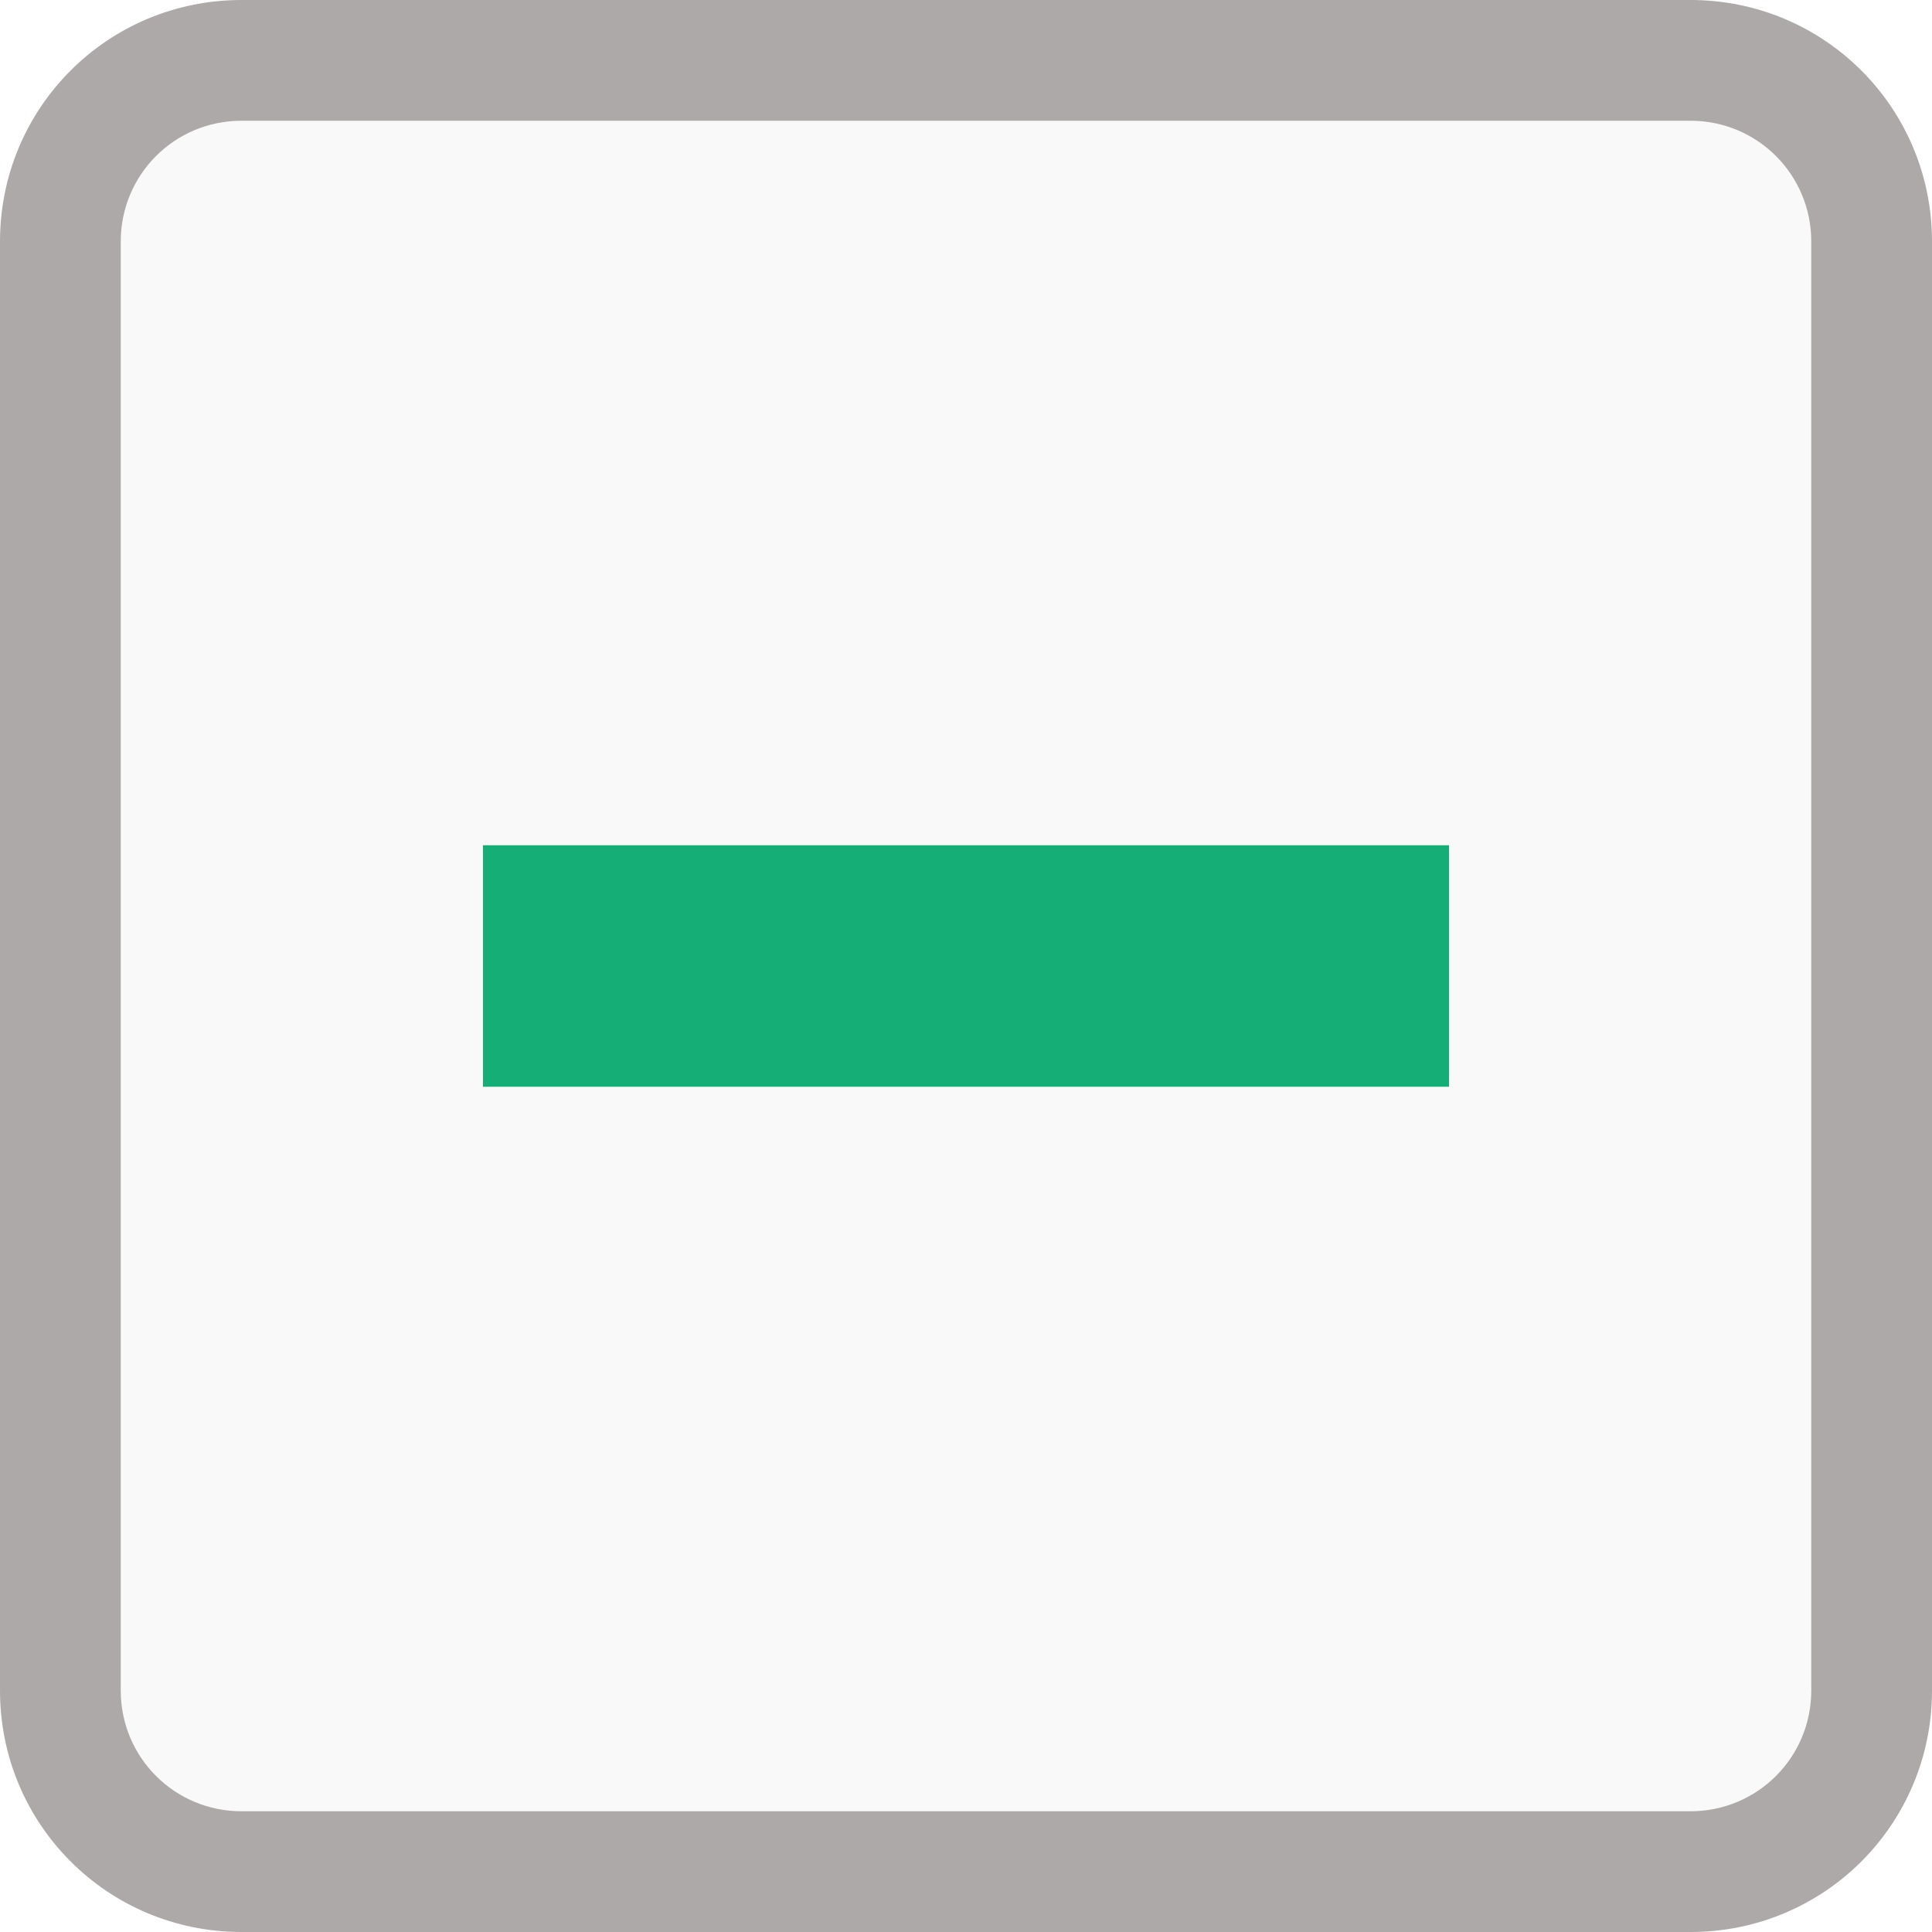
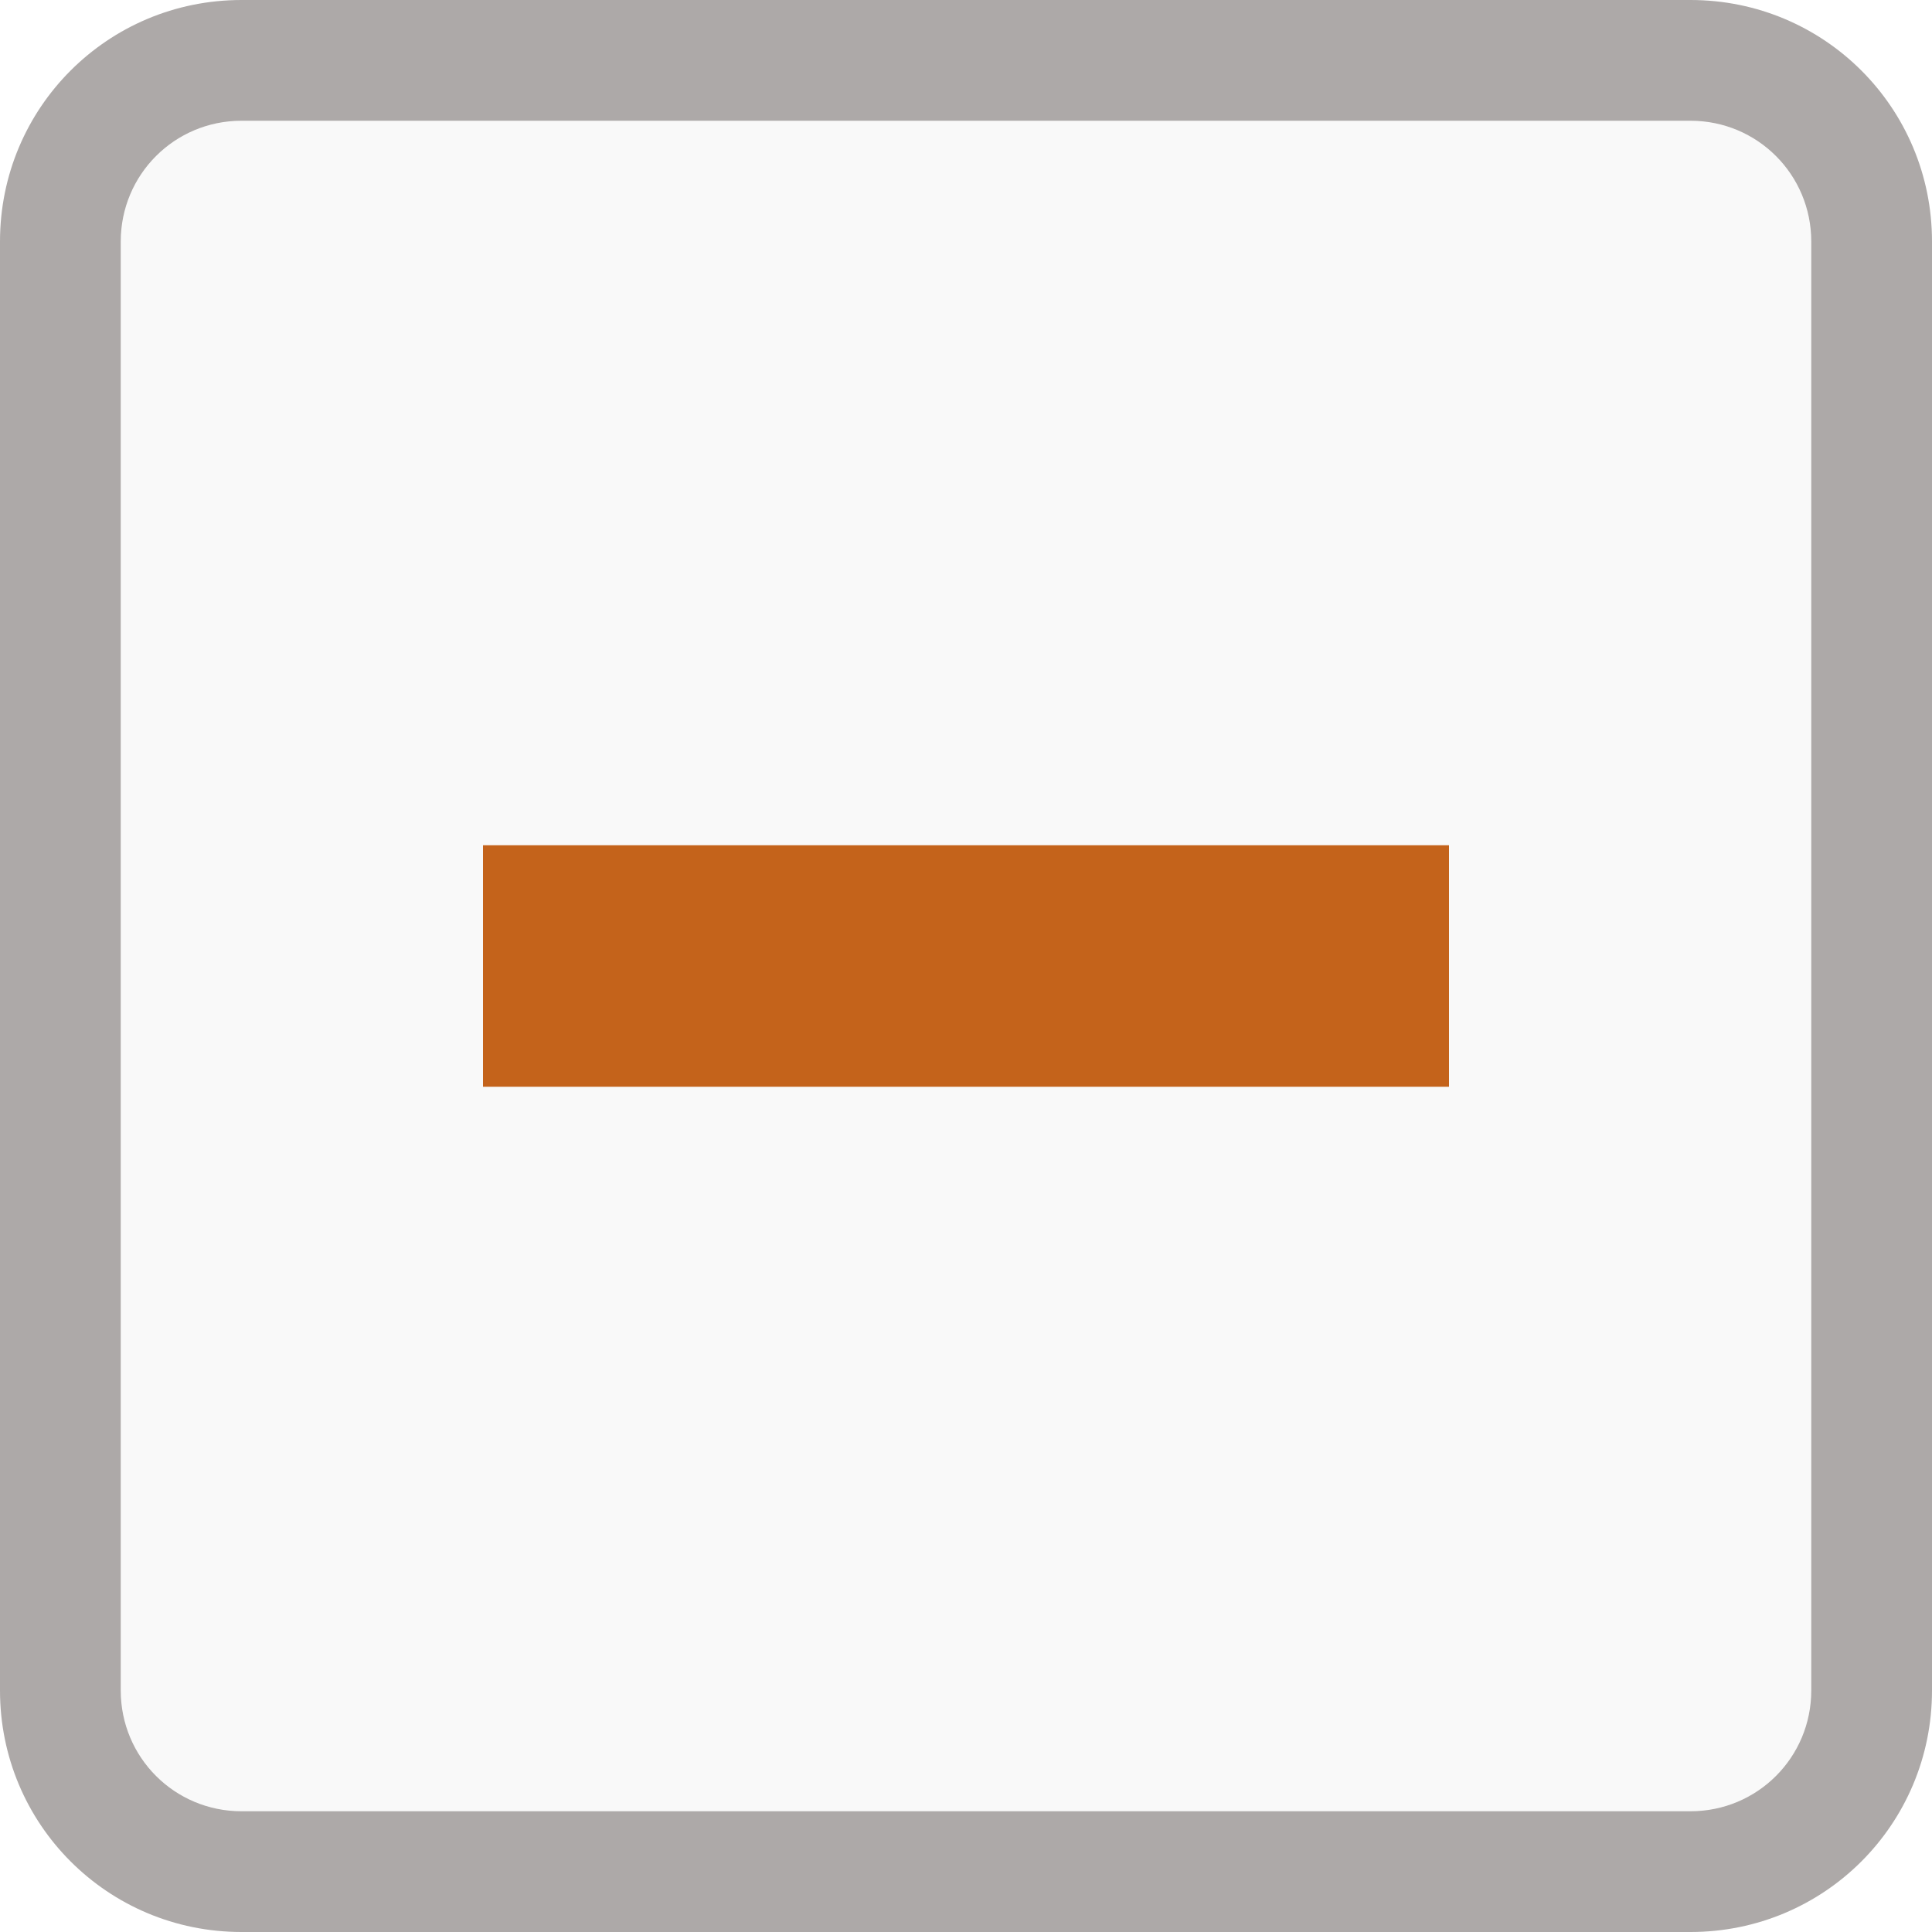
<svg xmlns="http://www.w3.org/2000/svg" xmlns:xlink="http://www.w3.org/1999/xlink" width="16" height="16" id="svg2" version="1.1">
  <defs id="defs4">
    <radialGradient xlink:href="#linearGradient3802" id="radialGradient3810" cx="8" cy="8" fx="7.958" fy="8.849" r="7" gradientUnits="userSpaceOnUse" gradientTransform="matrix(1.285714,-3.0612245e-8,3.0612246e-8,1.285714,-2.285715,-2.285714)" />
    <linearGradient id="linearGradient3802">
      <stop style="stop-color:#eeeeec;stop-opacity:1;" offset="0" id="stop3804" />
      <stop id="stop3812" offset="0.5" style="stop-color:#e4e4e1;stop-opacity:1;" />
      <stop style="stop-color:#949493;stop-opacity:1;" offset="1" id="stop3806" />
    </linearGradient>
    <radialGradient r="7" fy="8.849" fx="7.958" cy="8" cx="8" gradientTransform="matrix(1.285714,-3.0612245e-8,3.0612246e-8,1.285714,-2.285715,-2.285714)" gradientUnits="userSpaceOnUse" id="radialGradient3006" xlink:href="#linearGradient3802" />
    <filter color-interpolation-filters="sRGB" id="filter3971" x="-0.045" width="1.09" y="-0.18" height="1.36">
      <feGaussianBlur stdDeviation="0.15" id="feGaussianBlur3973" />
    </filter>
  </defs>
  <g id="layer1" transform="translate(0,-1036.362)">
    <rect style="fill:#f9f9f9;fill-opacity:1;stroke:none" id="rect3757" width="14" height="14" x="1" y="1" transform="translate(0,1036.362)" rx="1" ry="1" />
    <path style="fill:#ada9a8;fill-opacity:1;stroke:none" d="M 2 0 C 0.892 0 3.2526065e-18 0.892 0 2 L 0 14 C 0 15.108 0.892 16 2 16 L 14 16 C 15.108 16 16 15.108 16 14 L 16 2 C 16 0.892 15.108 3.2526065e-18 14 0 L 2 0 z M 2 1 L 14 1 C 14.554 1 15 1.446 15 2 L 15 14 C 15 14.554 14.554 15 14 15 L 2 15 C 1.446 15 1 14.554 1 14 L 1 2 C 1 1.446 1.446 1 2 1 z " transform="translate(0,1036.362)" id="rect3752" />
-     <rect style="fill:#14ae76;fill-opacity:1;stroke:none" id="rect3931" width="8" height="2" x="4" y="1043.362" />
+     <rect style="fill:#c4631b;fill-opacity:1;stroke:none" id="rect3931" width="8" height="2" x="4" y="1043.362" />
  </g>
</svg>
